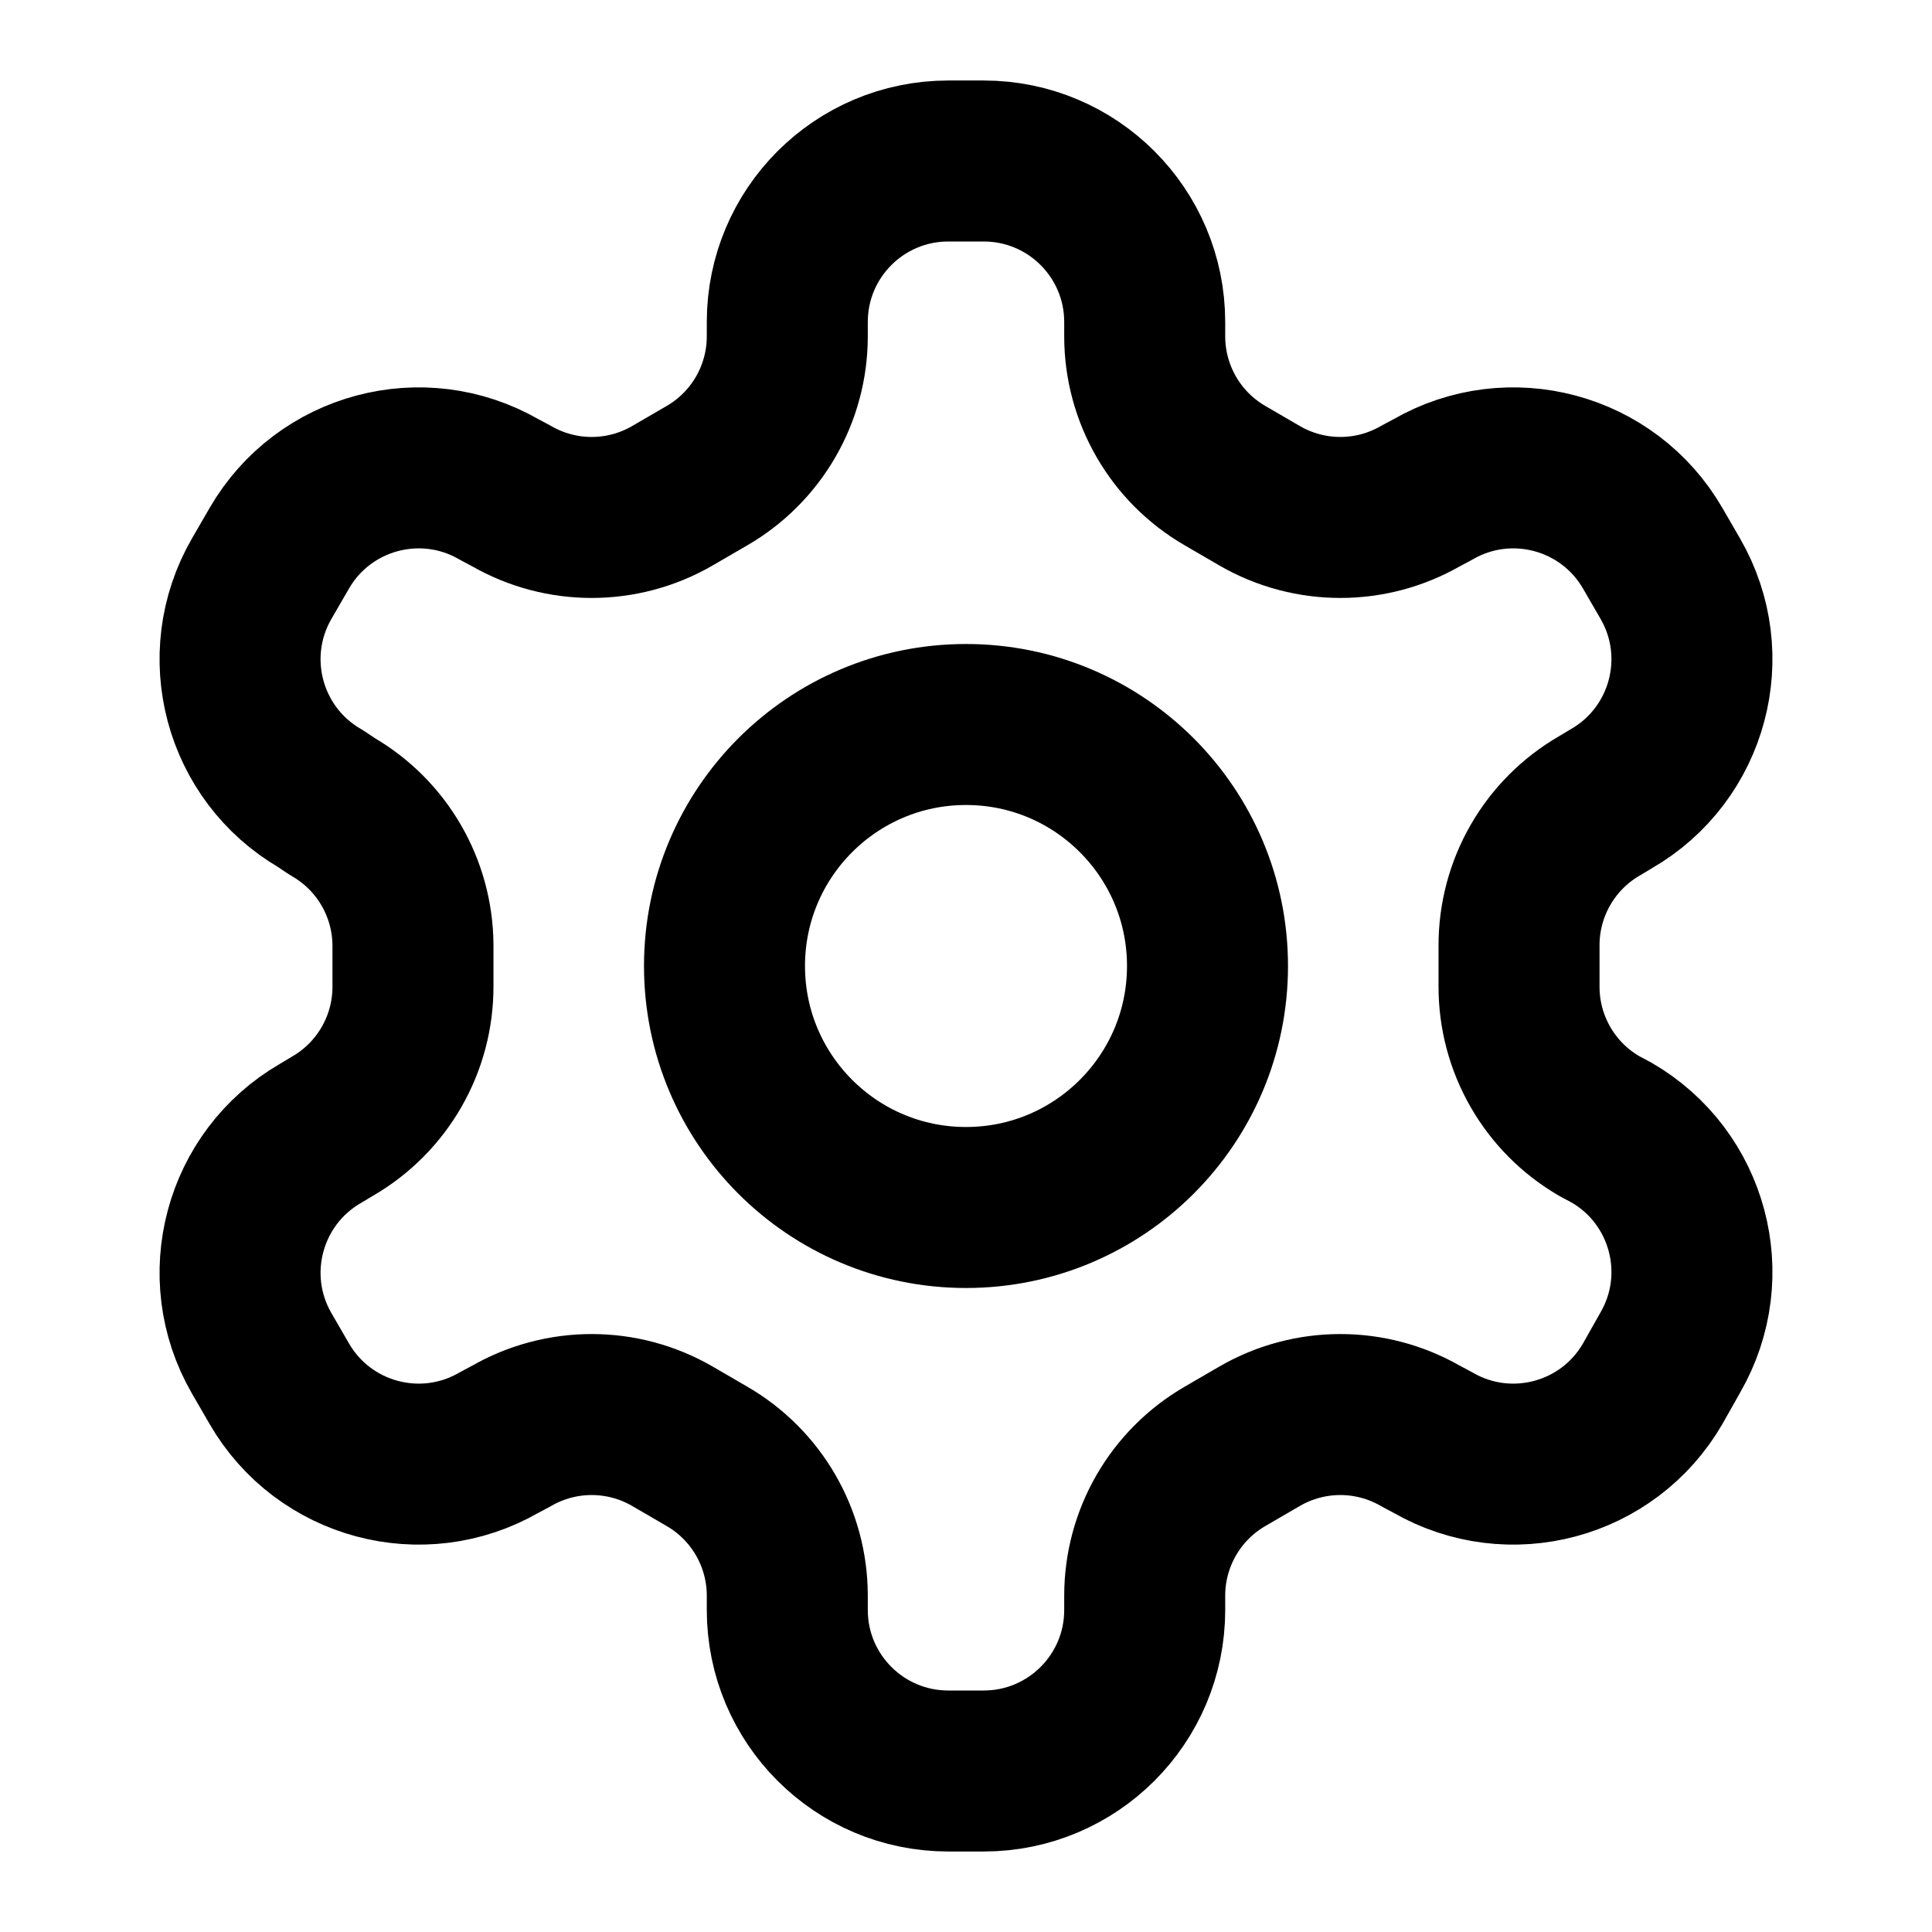
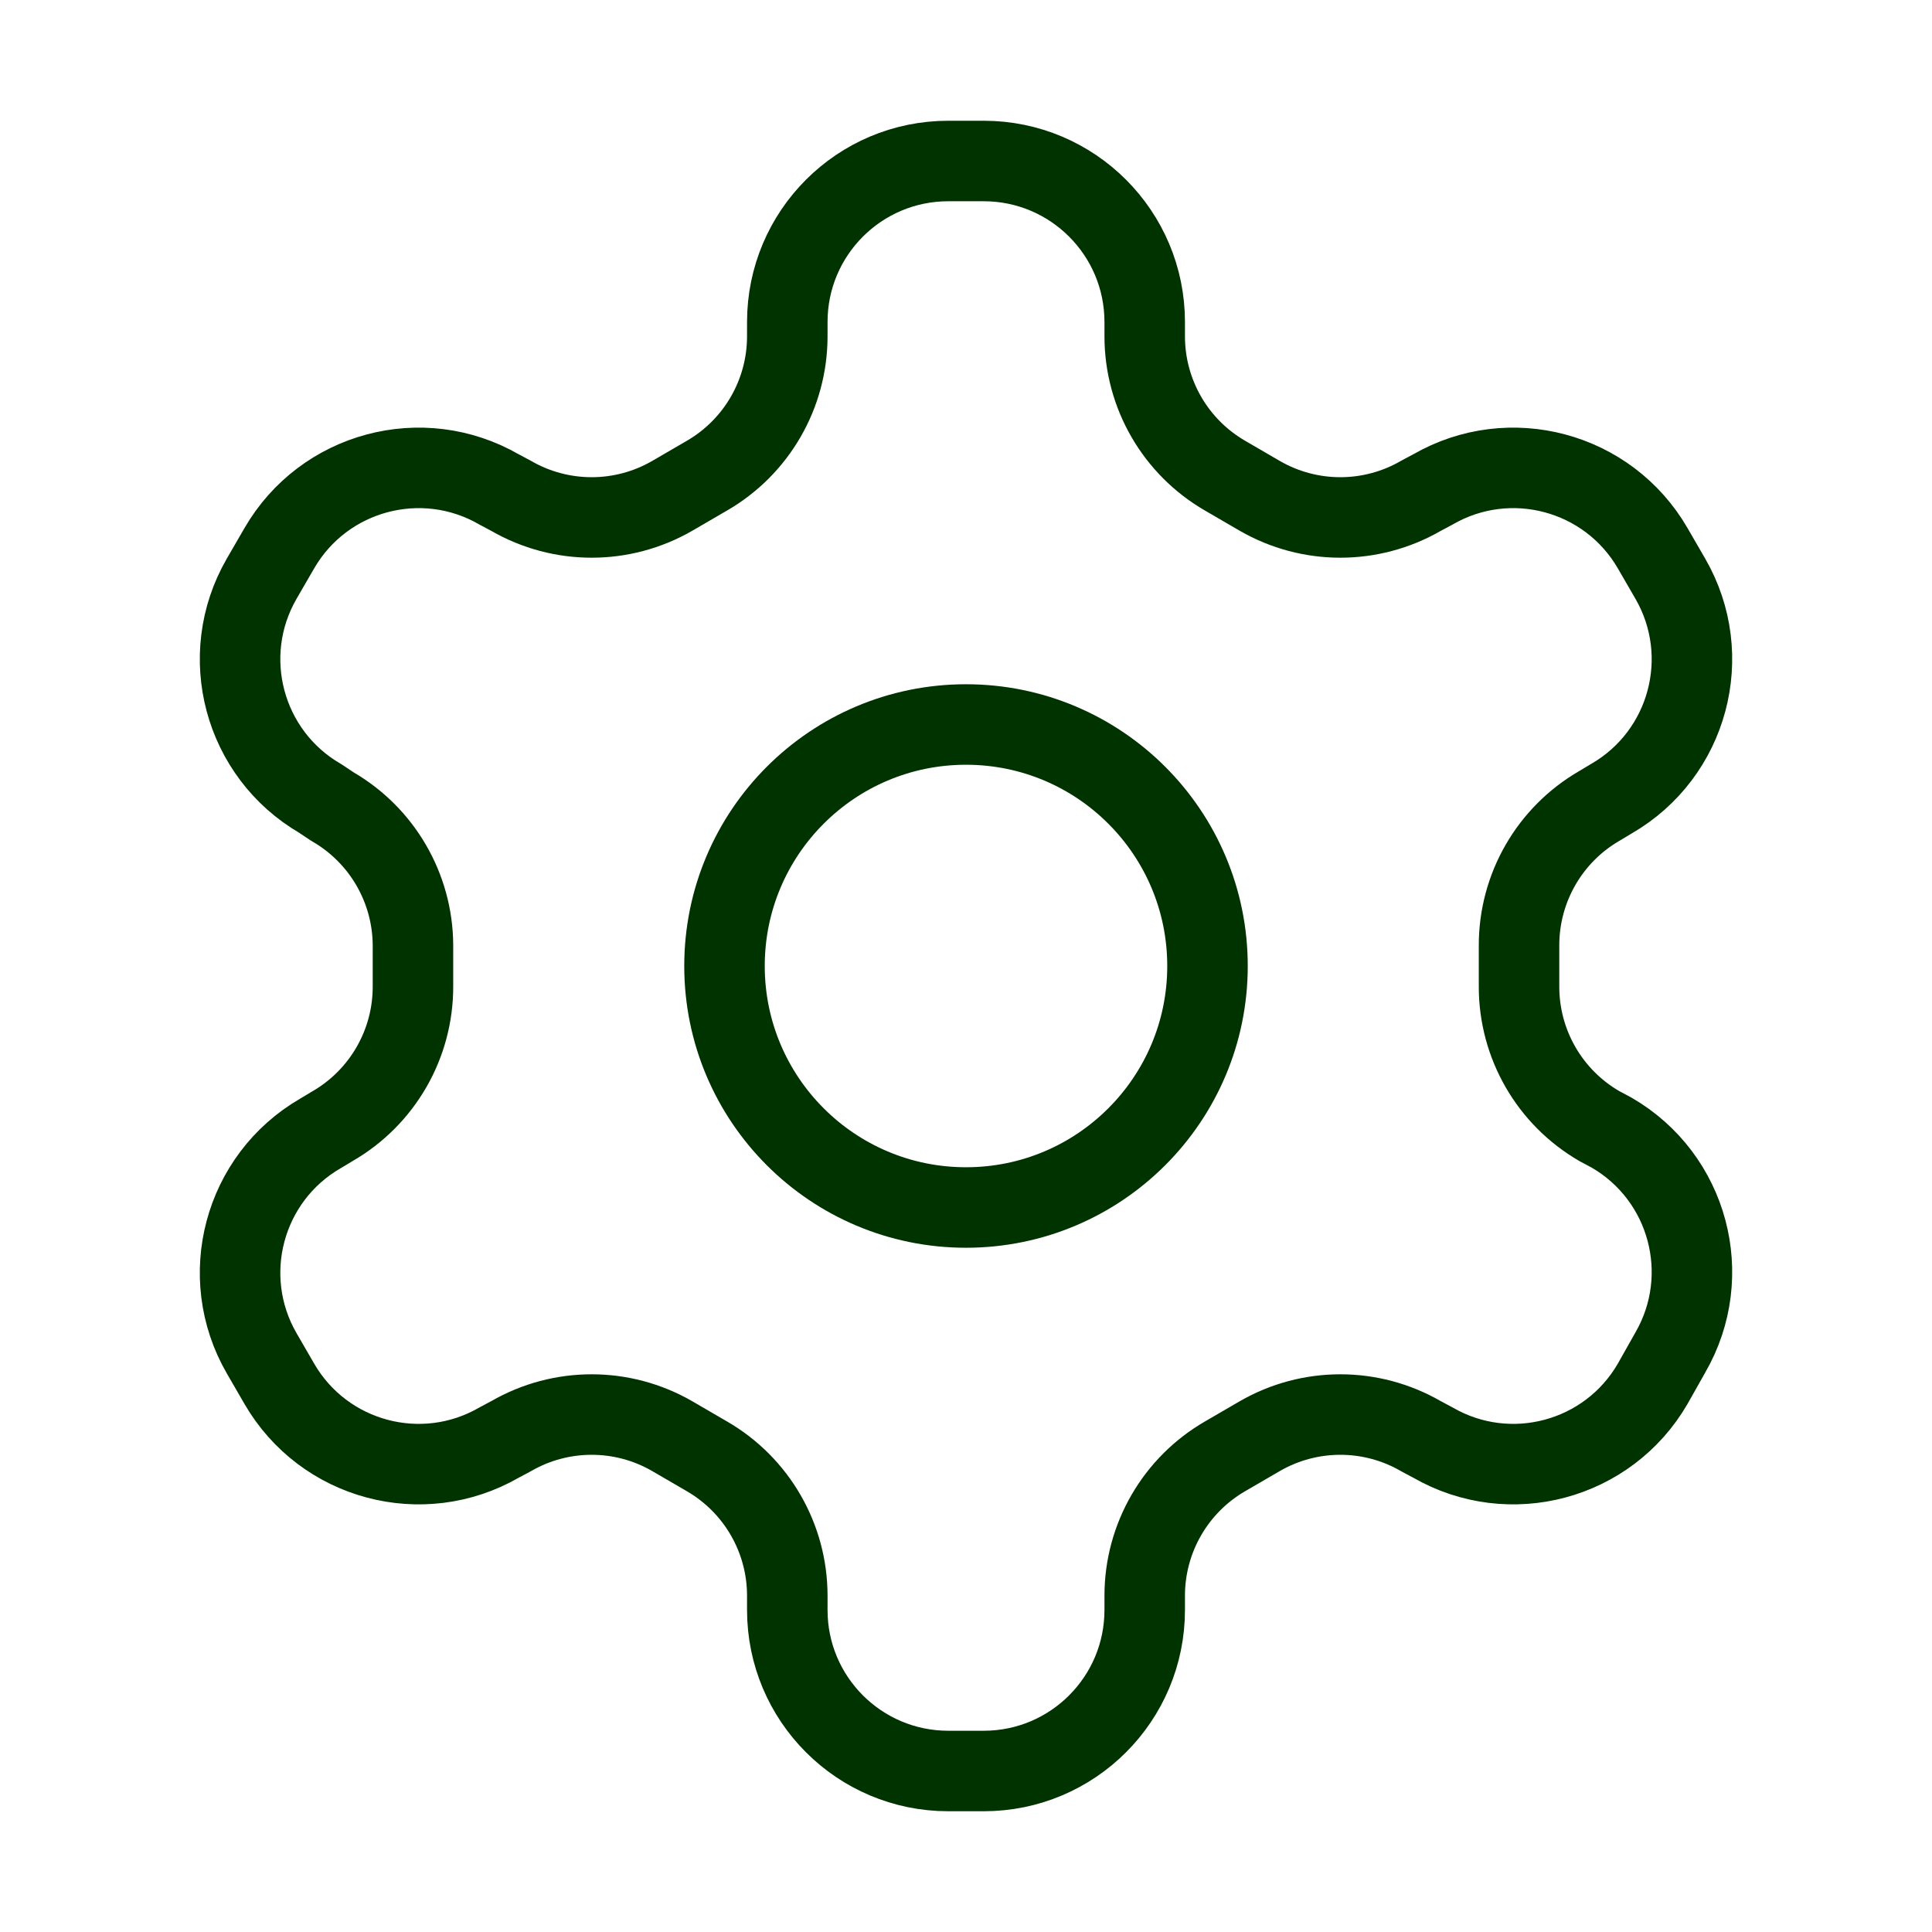
- <svg xmlns="http://www.w3.org/2000/svg" width="64" height="64" viewBox="0 0 24 24" fill="none" stroke="currentColor" stroke-width="2" stroke-linecap="round" stroke-linejoin="round" class="lucide lucide-settings w-7 h-7 text-[#0F5132] opacity-50">
+ <svg xmlns="http://www.w3.org/2000/svg" width="64" height="64" viewBox="0 0 24 24" fill="none" stroke="#003300" stroke-width="1" stroke-linecap="round" stroke-linejoin="round" class="lucide lucide-settings w-7 h-7 text-[#0F5132] opacity-50">
  <path d="M12.22 2h-.44a2 2 0 0 0-2 2v.18a2 2 0 0 1-1 1.73l-.43.25a2 2 0 0 1-2 0l-.15-.08a2 2 0 0 0-2.73.73l-.22.38a2 2 0 0 0 .73 2.73l.15.1a2 2 0 0 1 1 1.72v.51a2 2 0 0 1-1 1.74l-.15.09a2 2 0 0 0-.73 2.73l.22.38a2 2 0 0 0 2.73.73l.15-.08a2 2 0 0 1 2 0l.43.25a2 2 0 0 1 1 1.73V20a2 2 0 0 0 2 2h.44a2 2 0 0 0 2-2v-.18a2 2 0 0 1 1-1.73l.43-.25a2 2 0 0 1 2 0l.15.08a2 2 0 0 0 2.73-.73l.22-.39a2 2 0 0 0-.73-2.73l-.15-.08a2 2 0 0 1-1-1.74v-.5a2 2 0 0 1 1-1.74l.15-.09a2 2 0 0 0 .73-2.73l-.22-.38a2 2 0 0 0-2.73-.73l-.15.08a2 2 0 0 1-2 0l-.43-.25a2 2 0 0 1-1-1.73V4a2 2 0 0 0-2-2z" />
  <circle cx="12" cy="12" r="3" />
</svg>
